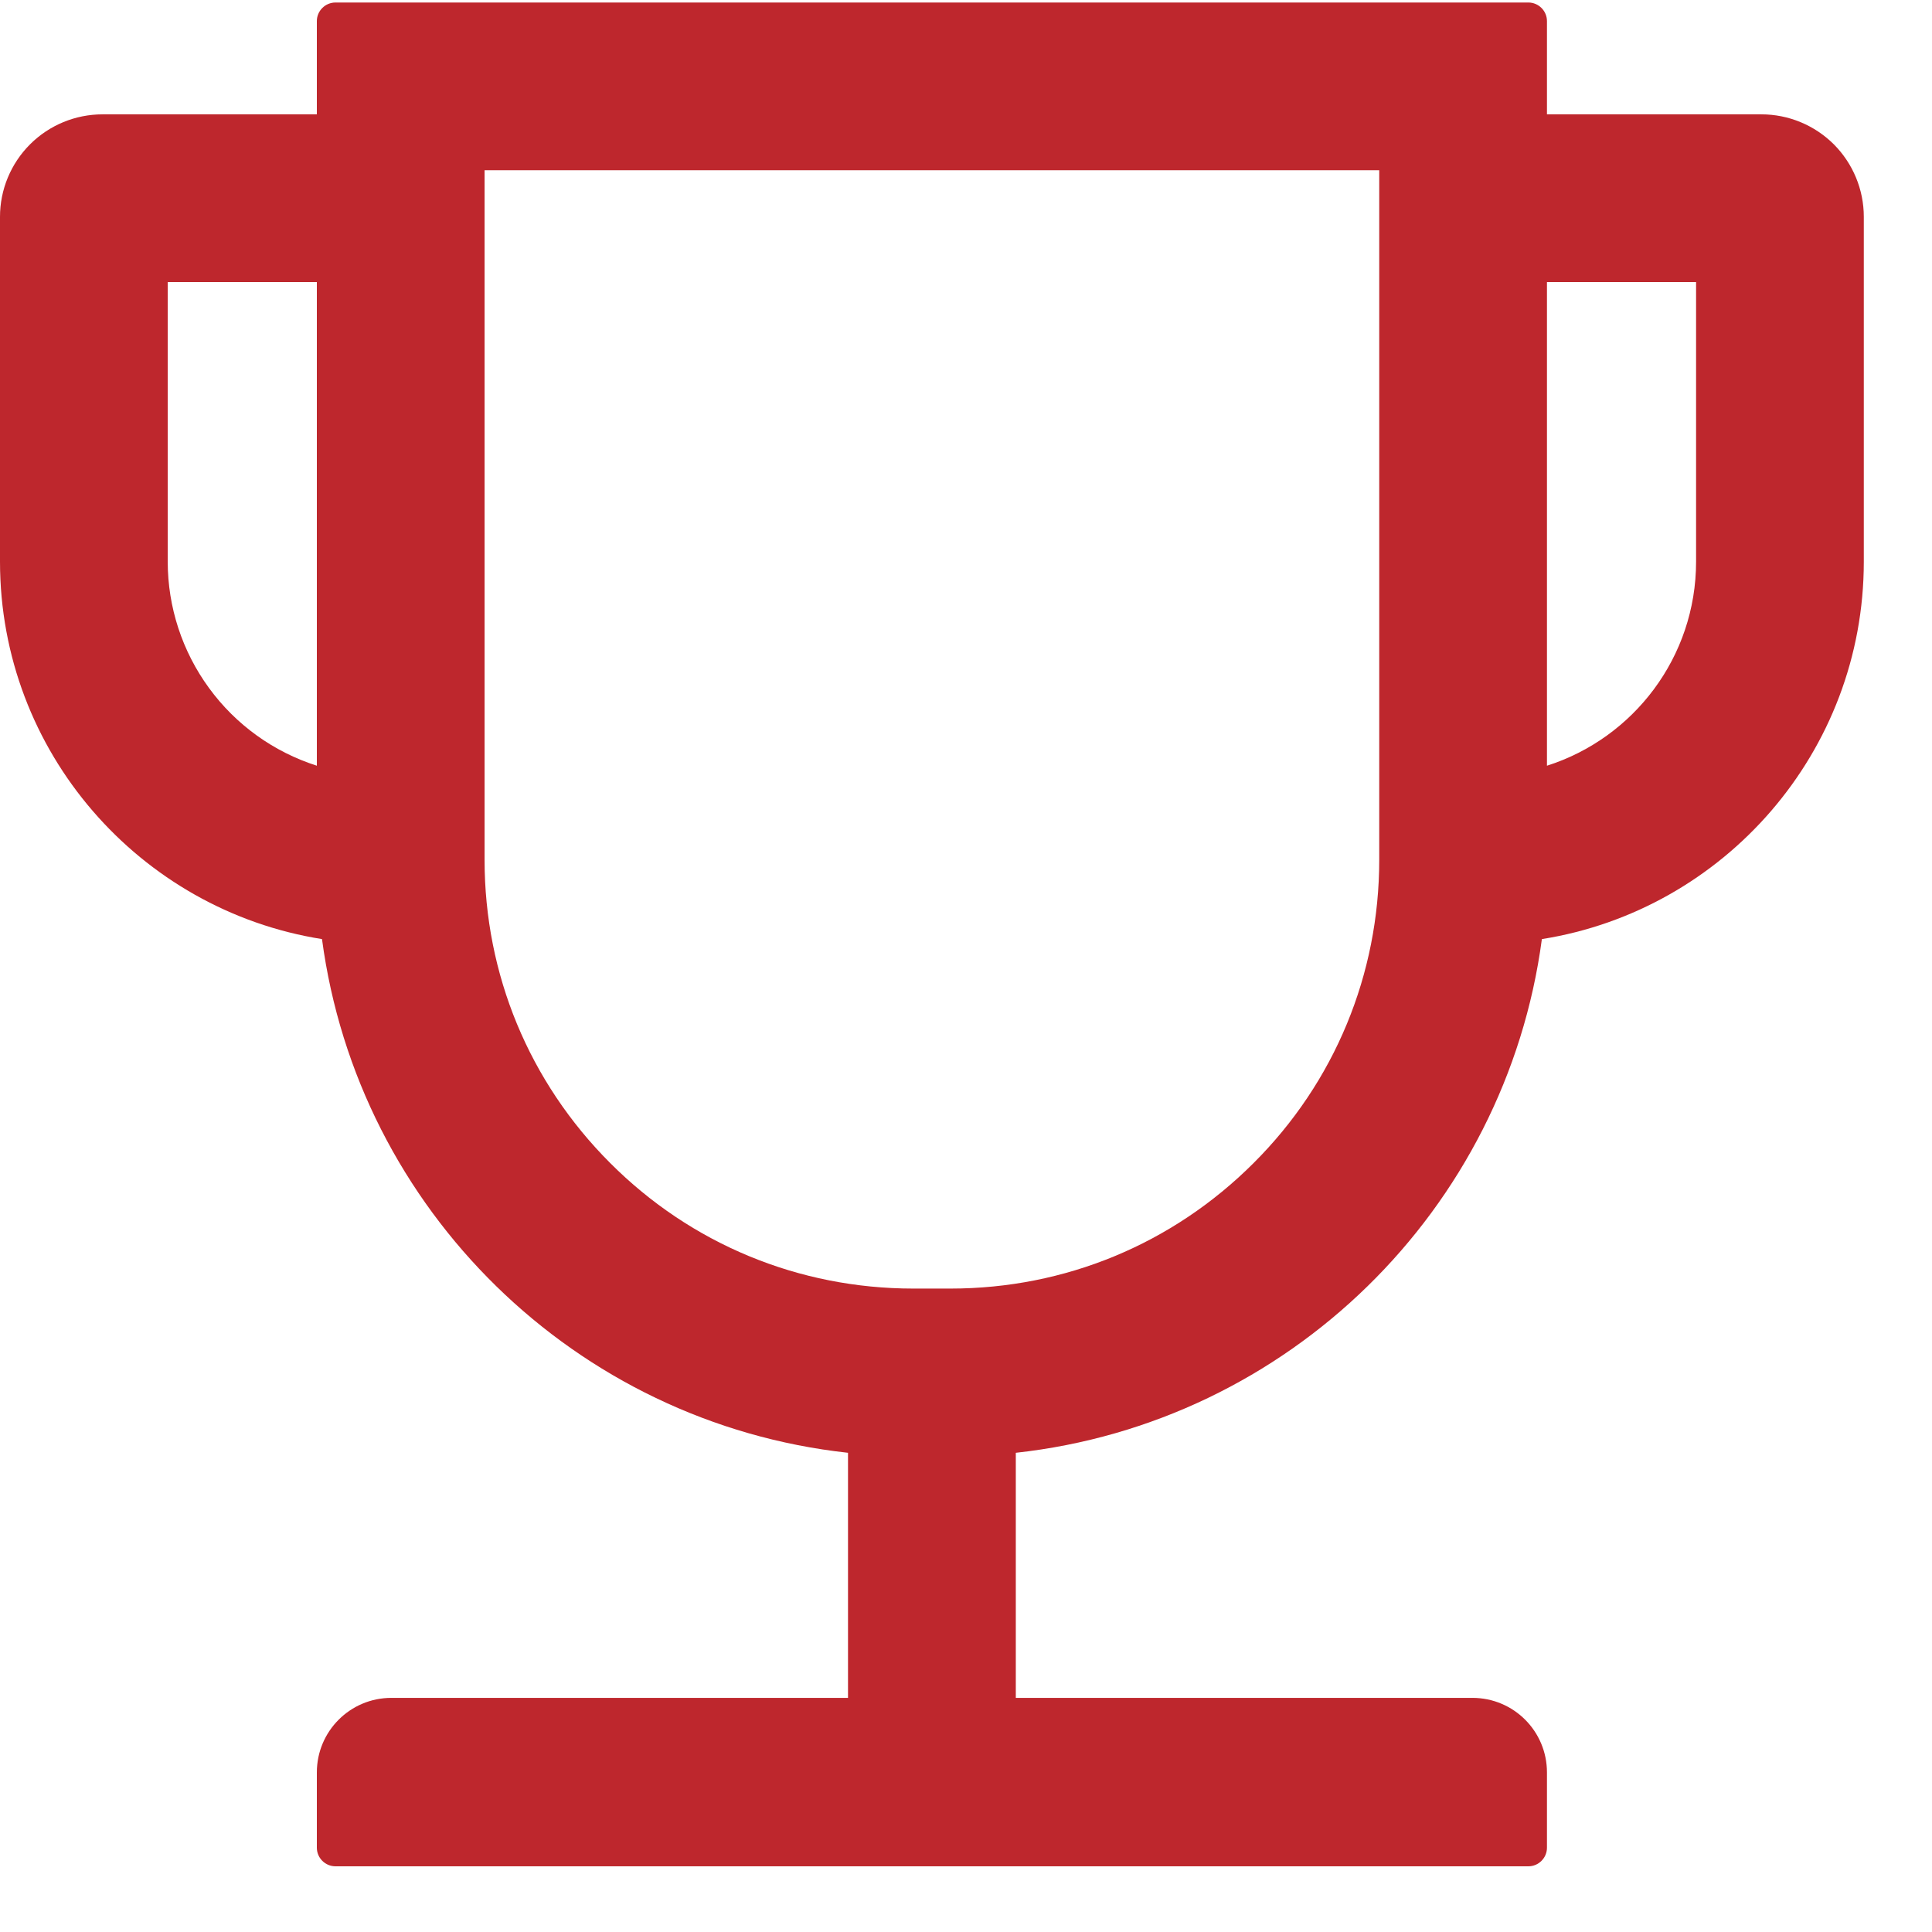
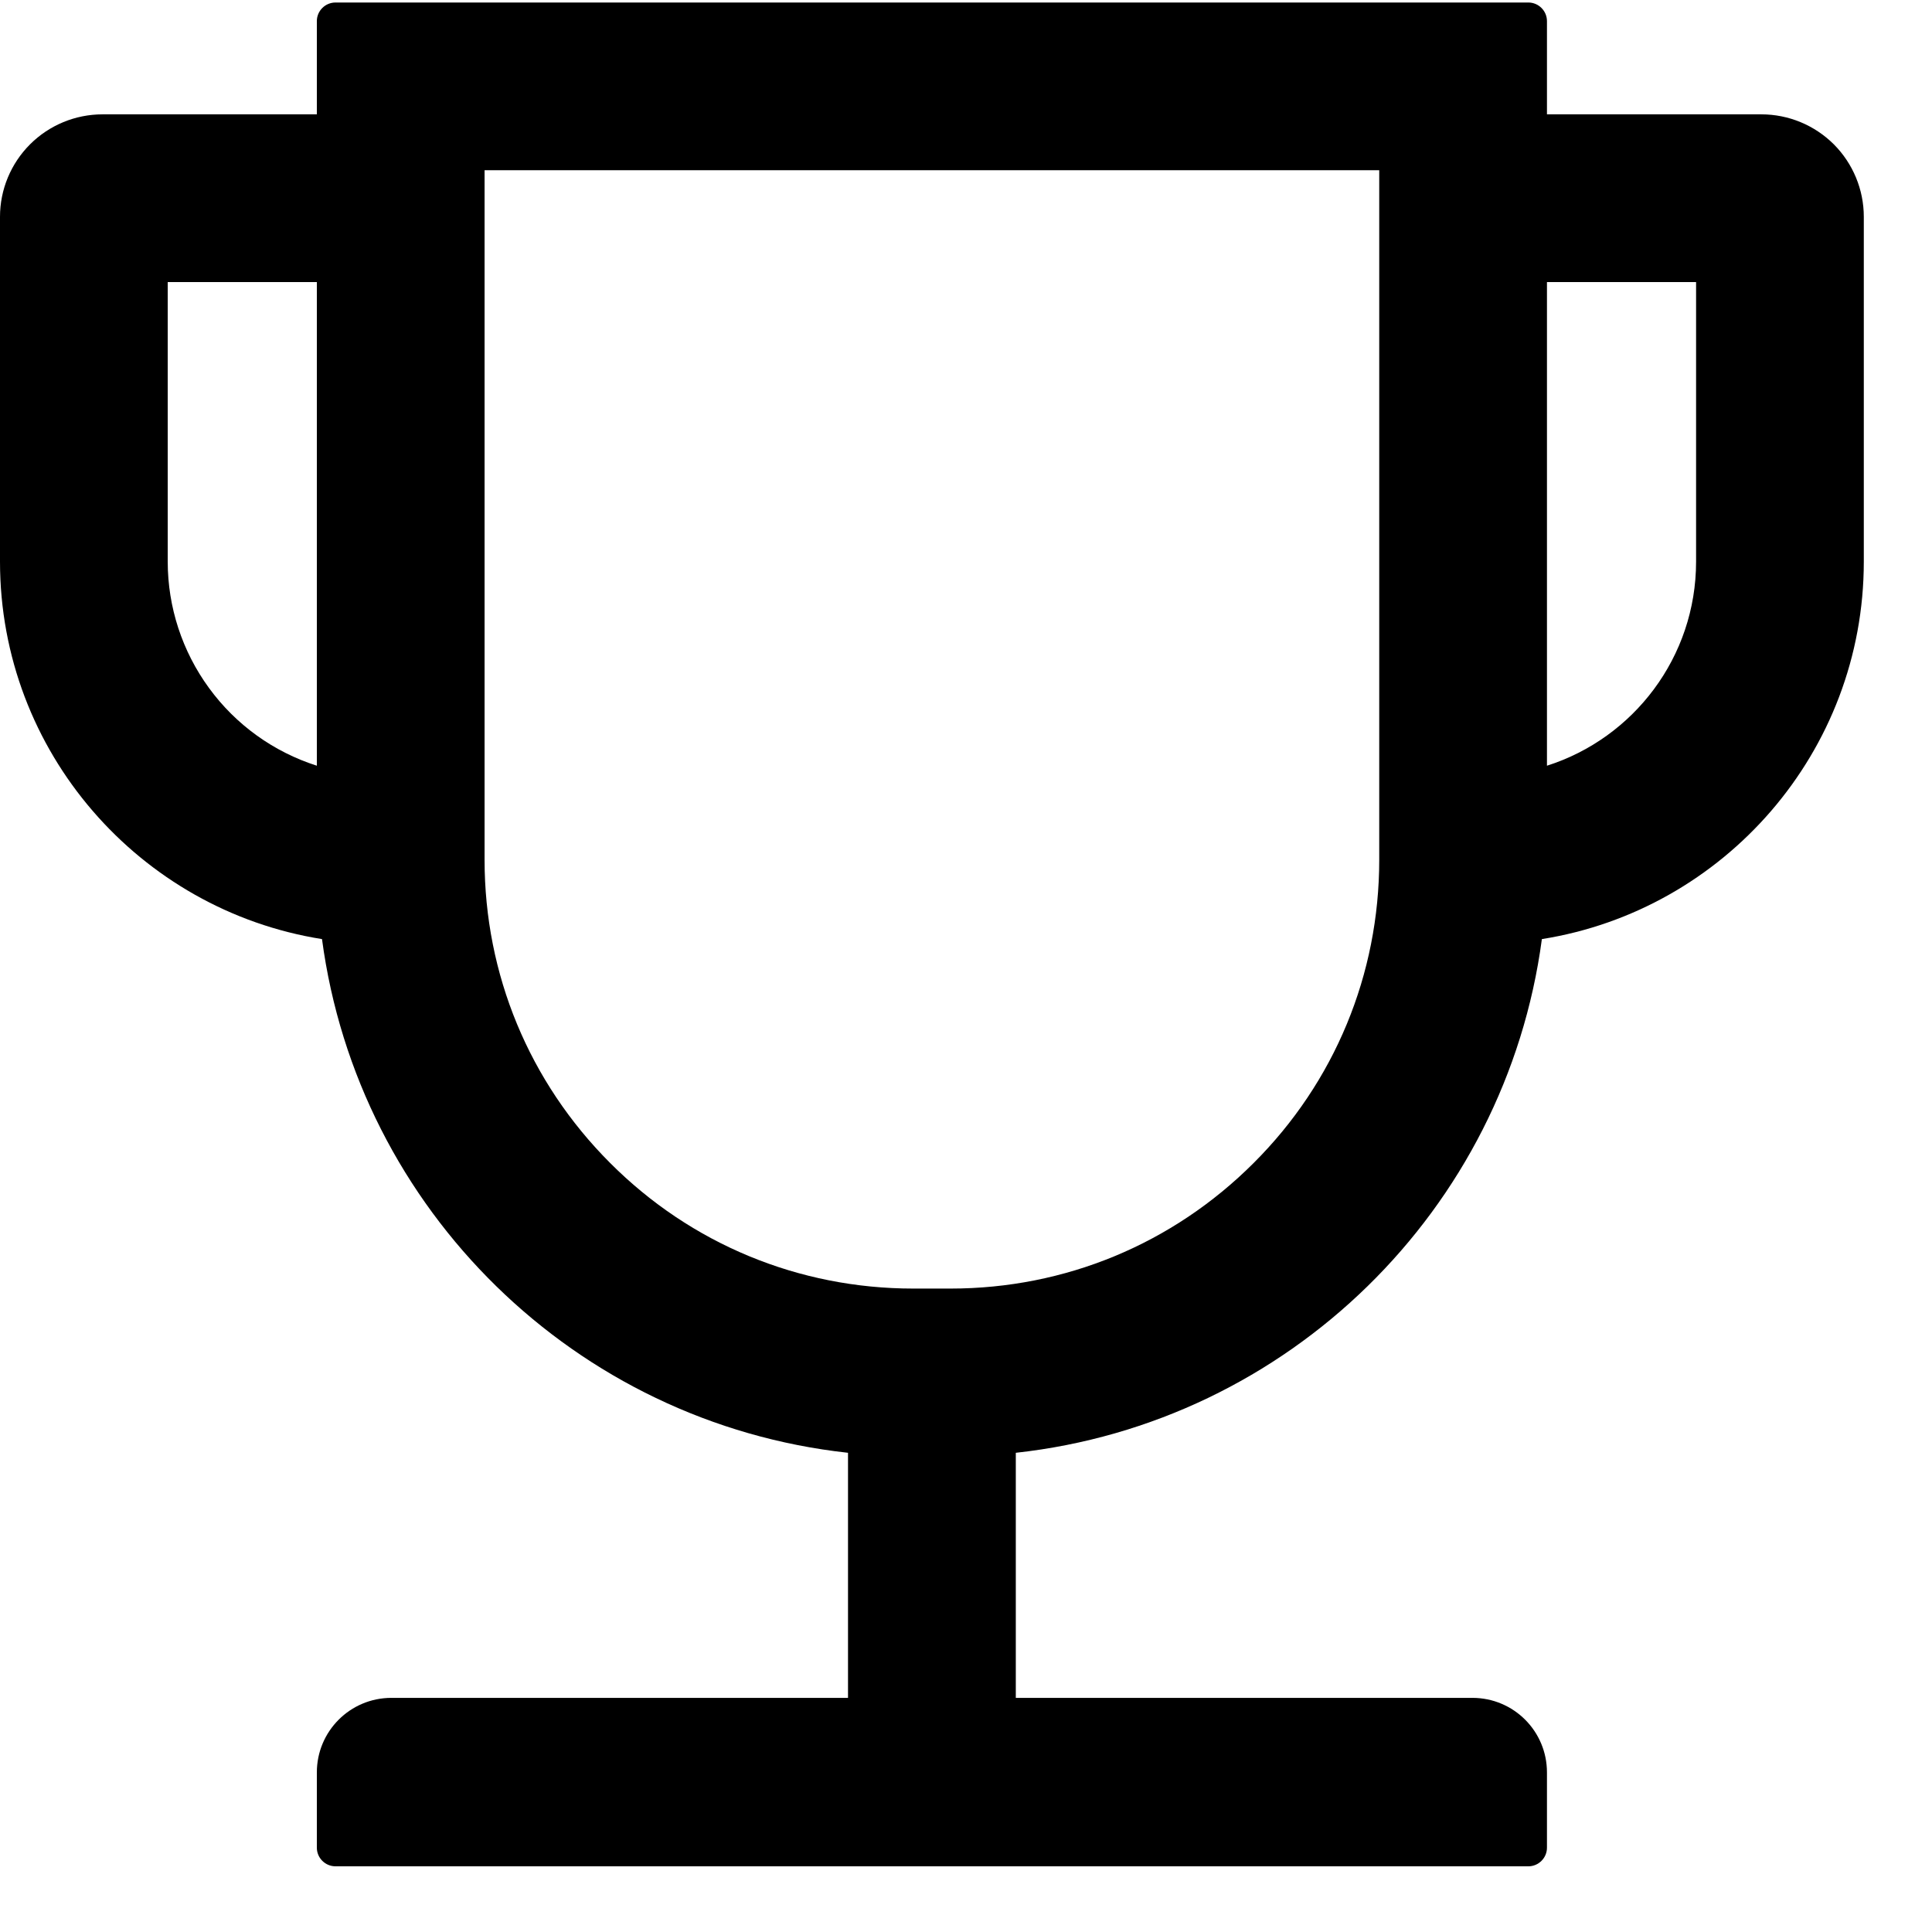
<svg xmlns="http://www.w3.org/2000/svg" width="27" height="27" viewBox="0 0 27 27" fill="none">
-   <path d="M24.615 1.598H21.619V0.295C21.619 0.152 21.502 0.035 21.359 0.035H4.689C4.545 0.035 4.428 0.152 4.428 0.295V1.598H1.433C1.053 1.598 0.688 1.749 0.42 2.017C0.151 2.286 0 2.65 0 3.03V7.849C0 10.509 1.954 12.72 4.5 13.124C5.004 16.907 8.042 19.886 11.851 20.303V23.728H5.47C4.894 23.728 4.428 24.194 4.428 24.77V25.822C4.428 25.965 4.545 26.082 4.689 26.082H21.359C21.502 26.082 21.619 25.965 21.619 25.822V24.77C21.619 24.194 21.154 23.728 20.577 23.728H14.196V20.303C18.005 19.886 21.043 16.907 21.548 13.124C24.094 12.72 26.047 10.509 26.047 7.849V3.03C26.047 2.65 25.896 2.286 25.628 2.017C25.359 1.749 24.995 1.598 24.615 1.598ZM2.344 7.849V3.942H4.428V10.701C3.823 10.508 3.295 10.128 2.921 9.615C2.546 9.102 2.344 8.484 2.344 7.849ZM19.275 12.017C19.275 13.615 18.653 15.123 17.52 16.253C16.387 17.386 14.883 18.008 13.284 18.008H12.763C11.165 18.008 9.657 17.386 8.527 16.253C7.394 15.12 6.772 13.615 6.772 12.017V2.379H19.275V12.017ZM23.703 7.849C23.703 9.184 22.827 10.317 21.619 10.701V3.942H23.703V7.849Z" fill="#BE272D" />
+   <path d="M24.615 1.598H21.619V0.295C21.619 0.152 21.502 0.035 21.359 0.035H4.689C4.545 0.035 4.428 0.152 4.428 0.295V1.598H1.433C1.053 1.598 0.688 1.749 0.42 2.017C0.151 2.286 0 2.65 0 3.03V7.849C0 10.509 1.954 12.72 4.5 13.124C5.004 16.907 8.042 19.886 11.851 20.303V23.728H5.47C4.894 23.728 4.428 24.194 4.428 24.77V25.822C4.428 25.965 4.545 26.082 4.689 26.082H21.359C21.502 26.082 21.619 25.965 21.619 25.822V24.77C21.619 24.194 21.154 23.728 20.577 23.728H14.196V20.303C18.005 19.886 21.043 16.907 21.548 13.124C24.094 12.72 26.047 10.509 26.047 7.849V3.03C26.047 2.65 25.896 2.286 25.628 2.017C25.359 1.749 24.995 1.598 24.615 1.598ZM2.344 7.849V3.942H4.428V10.701C3.823 10.508 3.295 10.128 2.921 9.615C2.546 9.102 2.344 8.484 2.344 7.849ZM19.275 12.017C19.275 13.615 18.653 15.123 17.52 16.253C16.387 17.386 14.883 18.008 13.284 18.008H12.763C11.165 18.008 9.657 17.386 8.527 16.253C7.394 15.12 6.772 13.615 6.772 12.017V2.379H19.275V12.017ZM23.703 7.849C23.703 9.184 22.827 10.317 21.619 10.701V3.942H23.703V7.849Z" fill="#000000" />
</svg>
